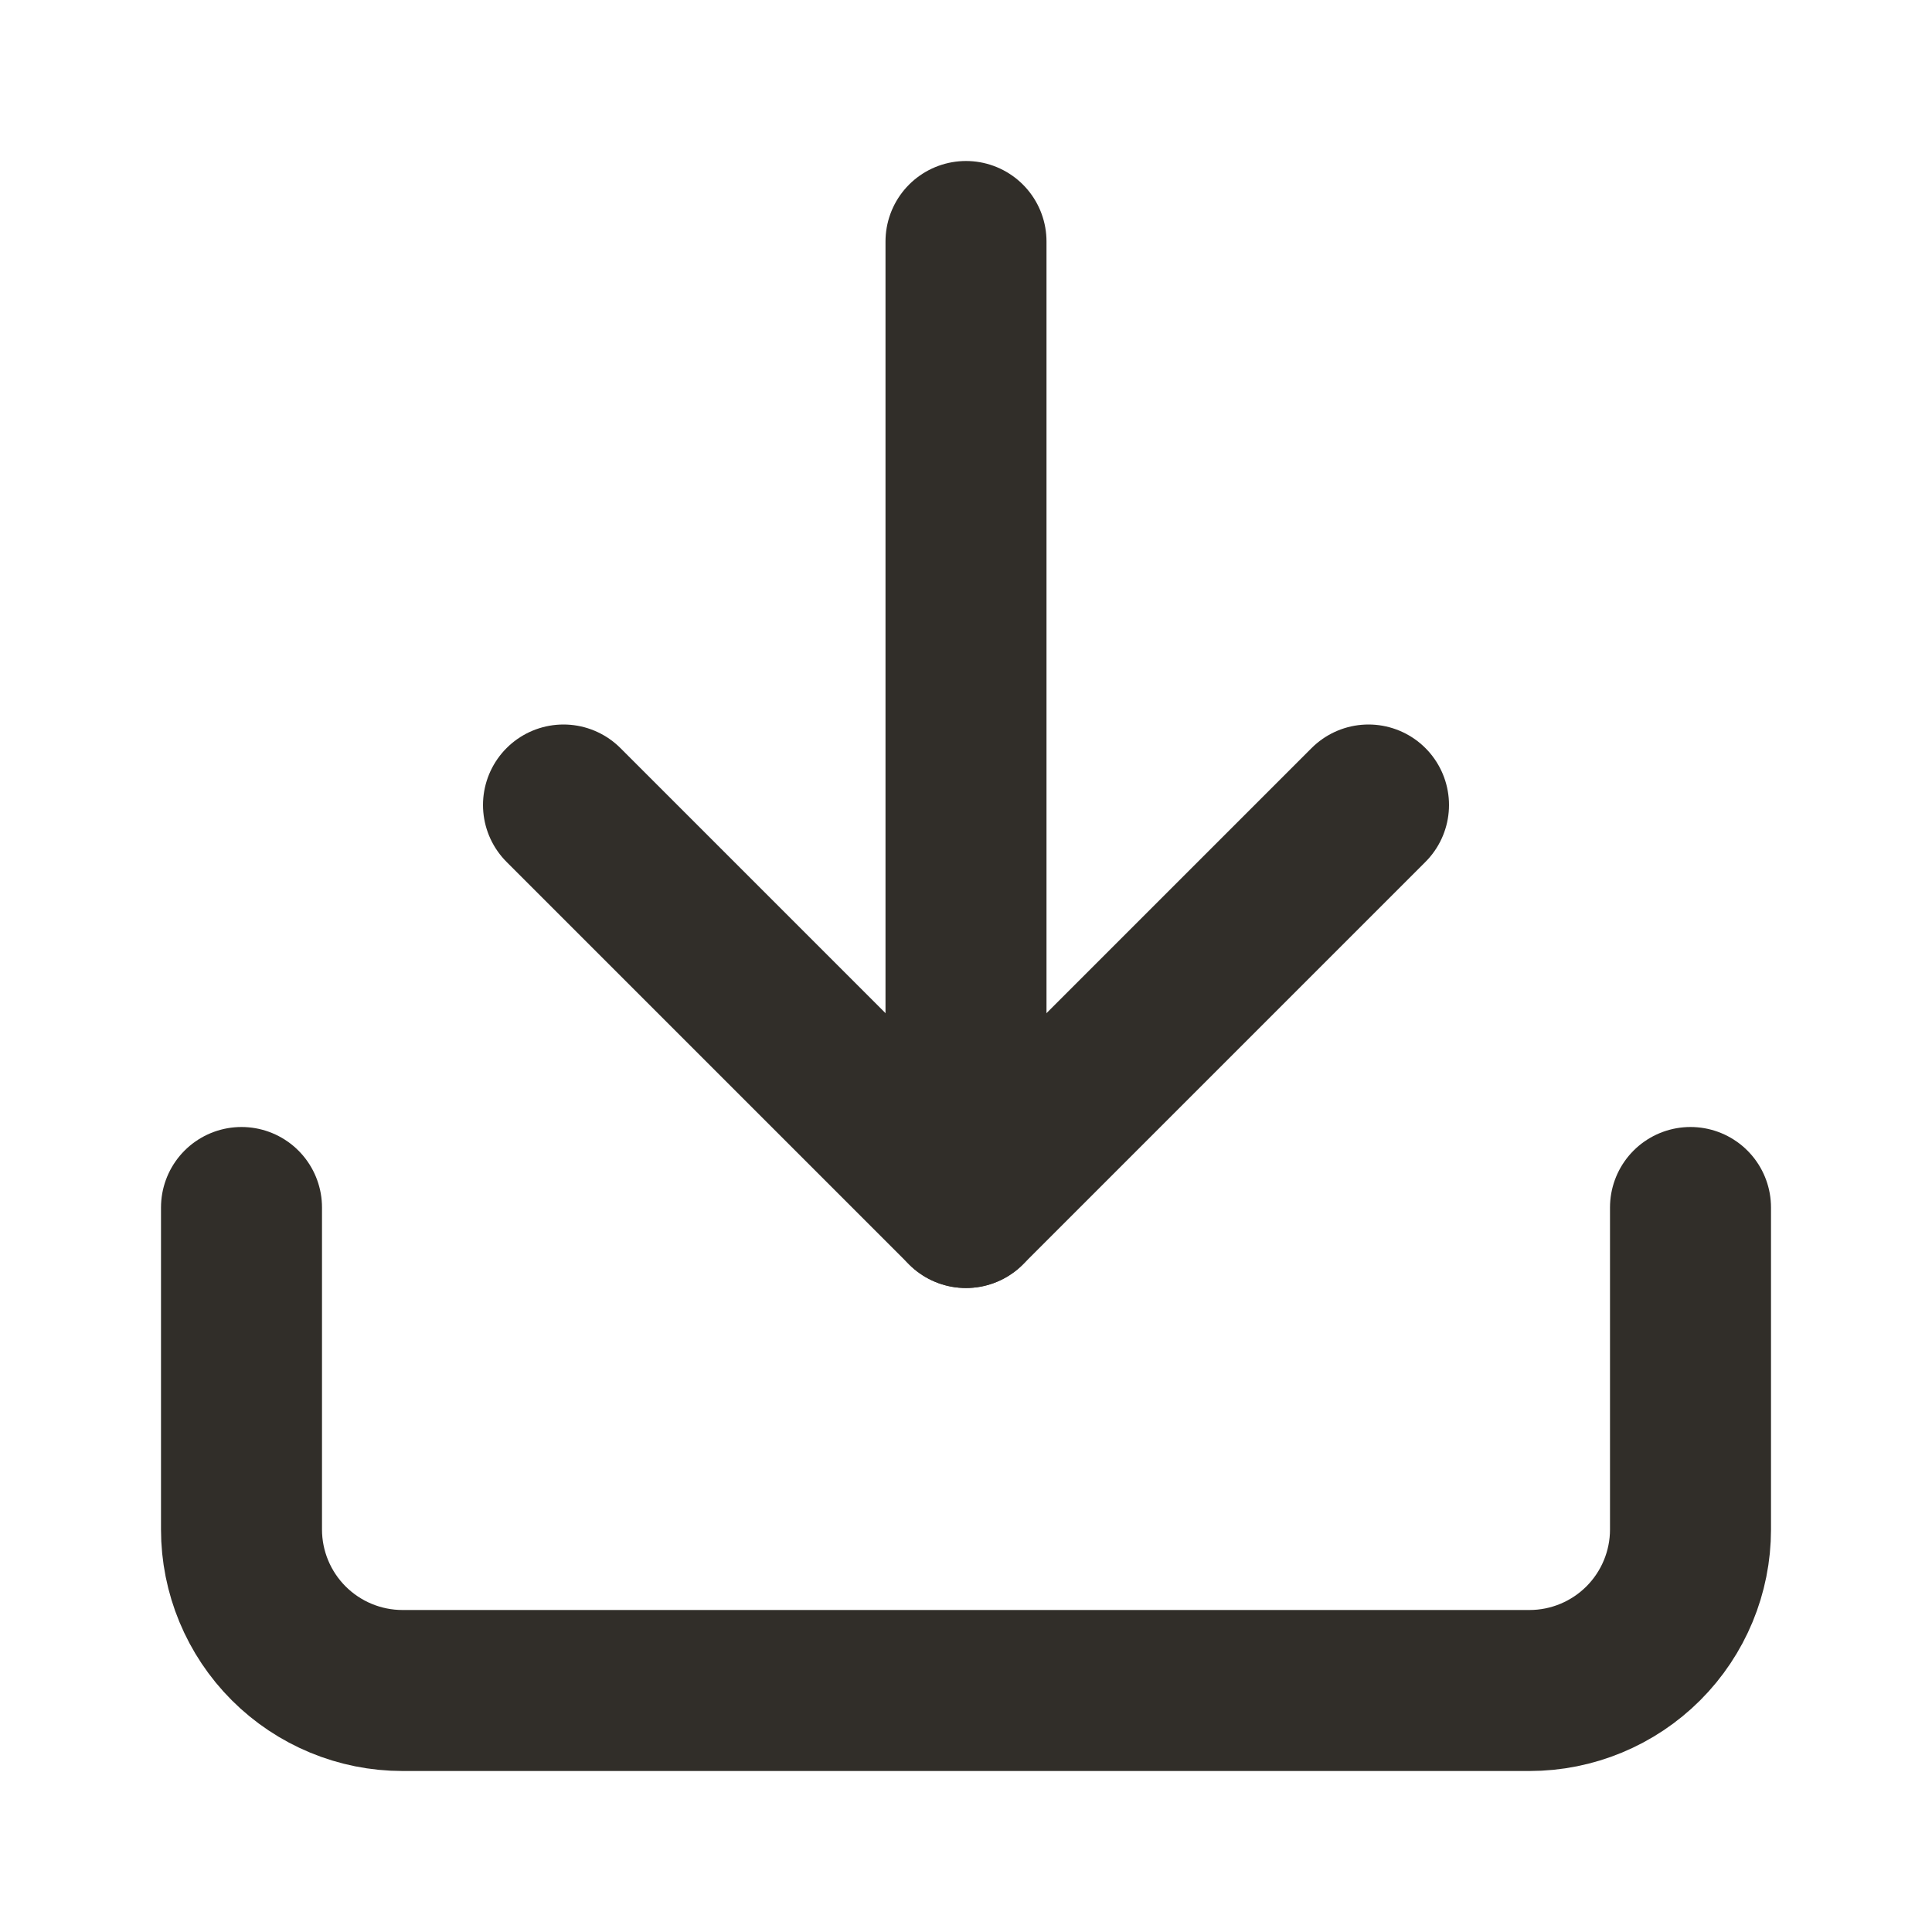
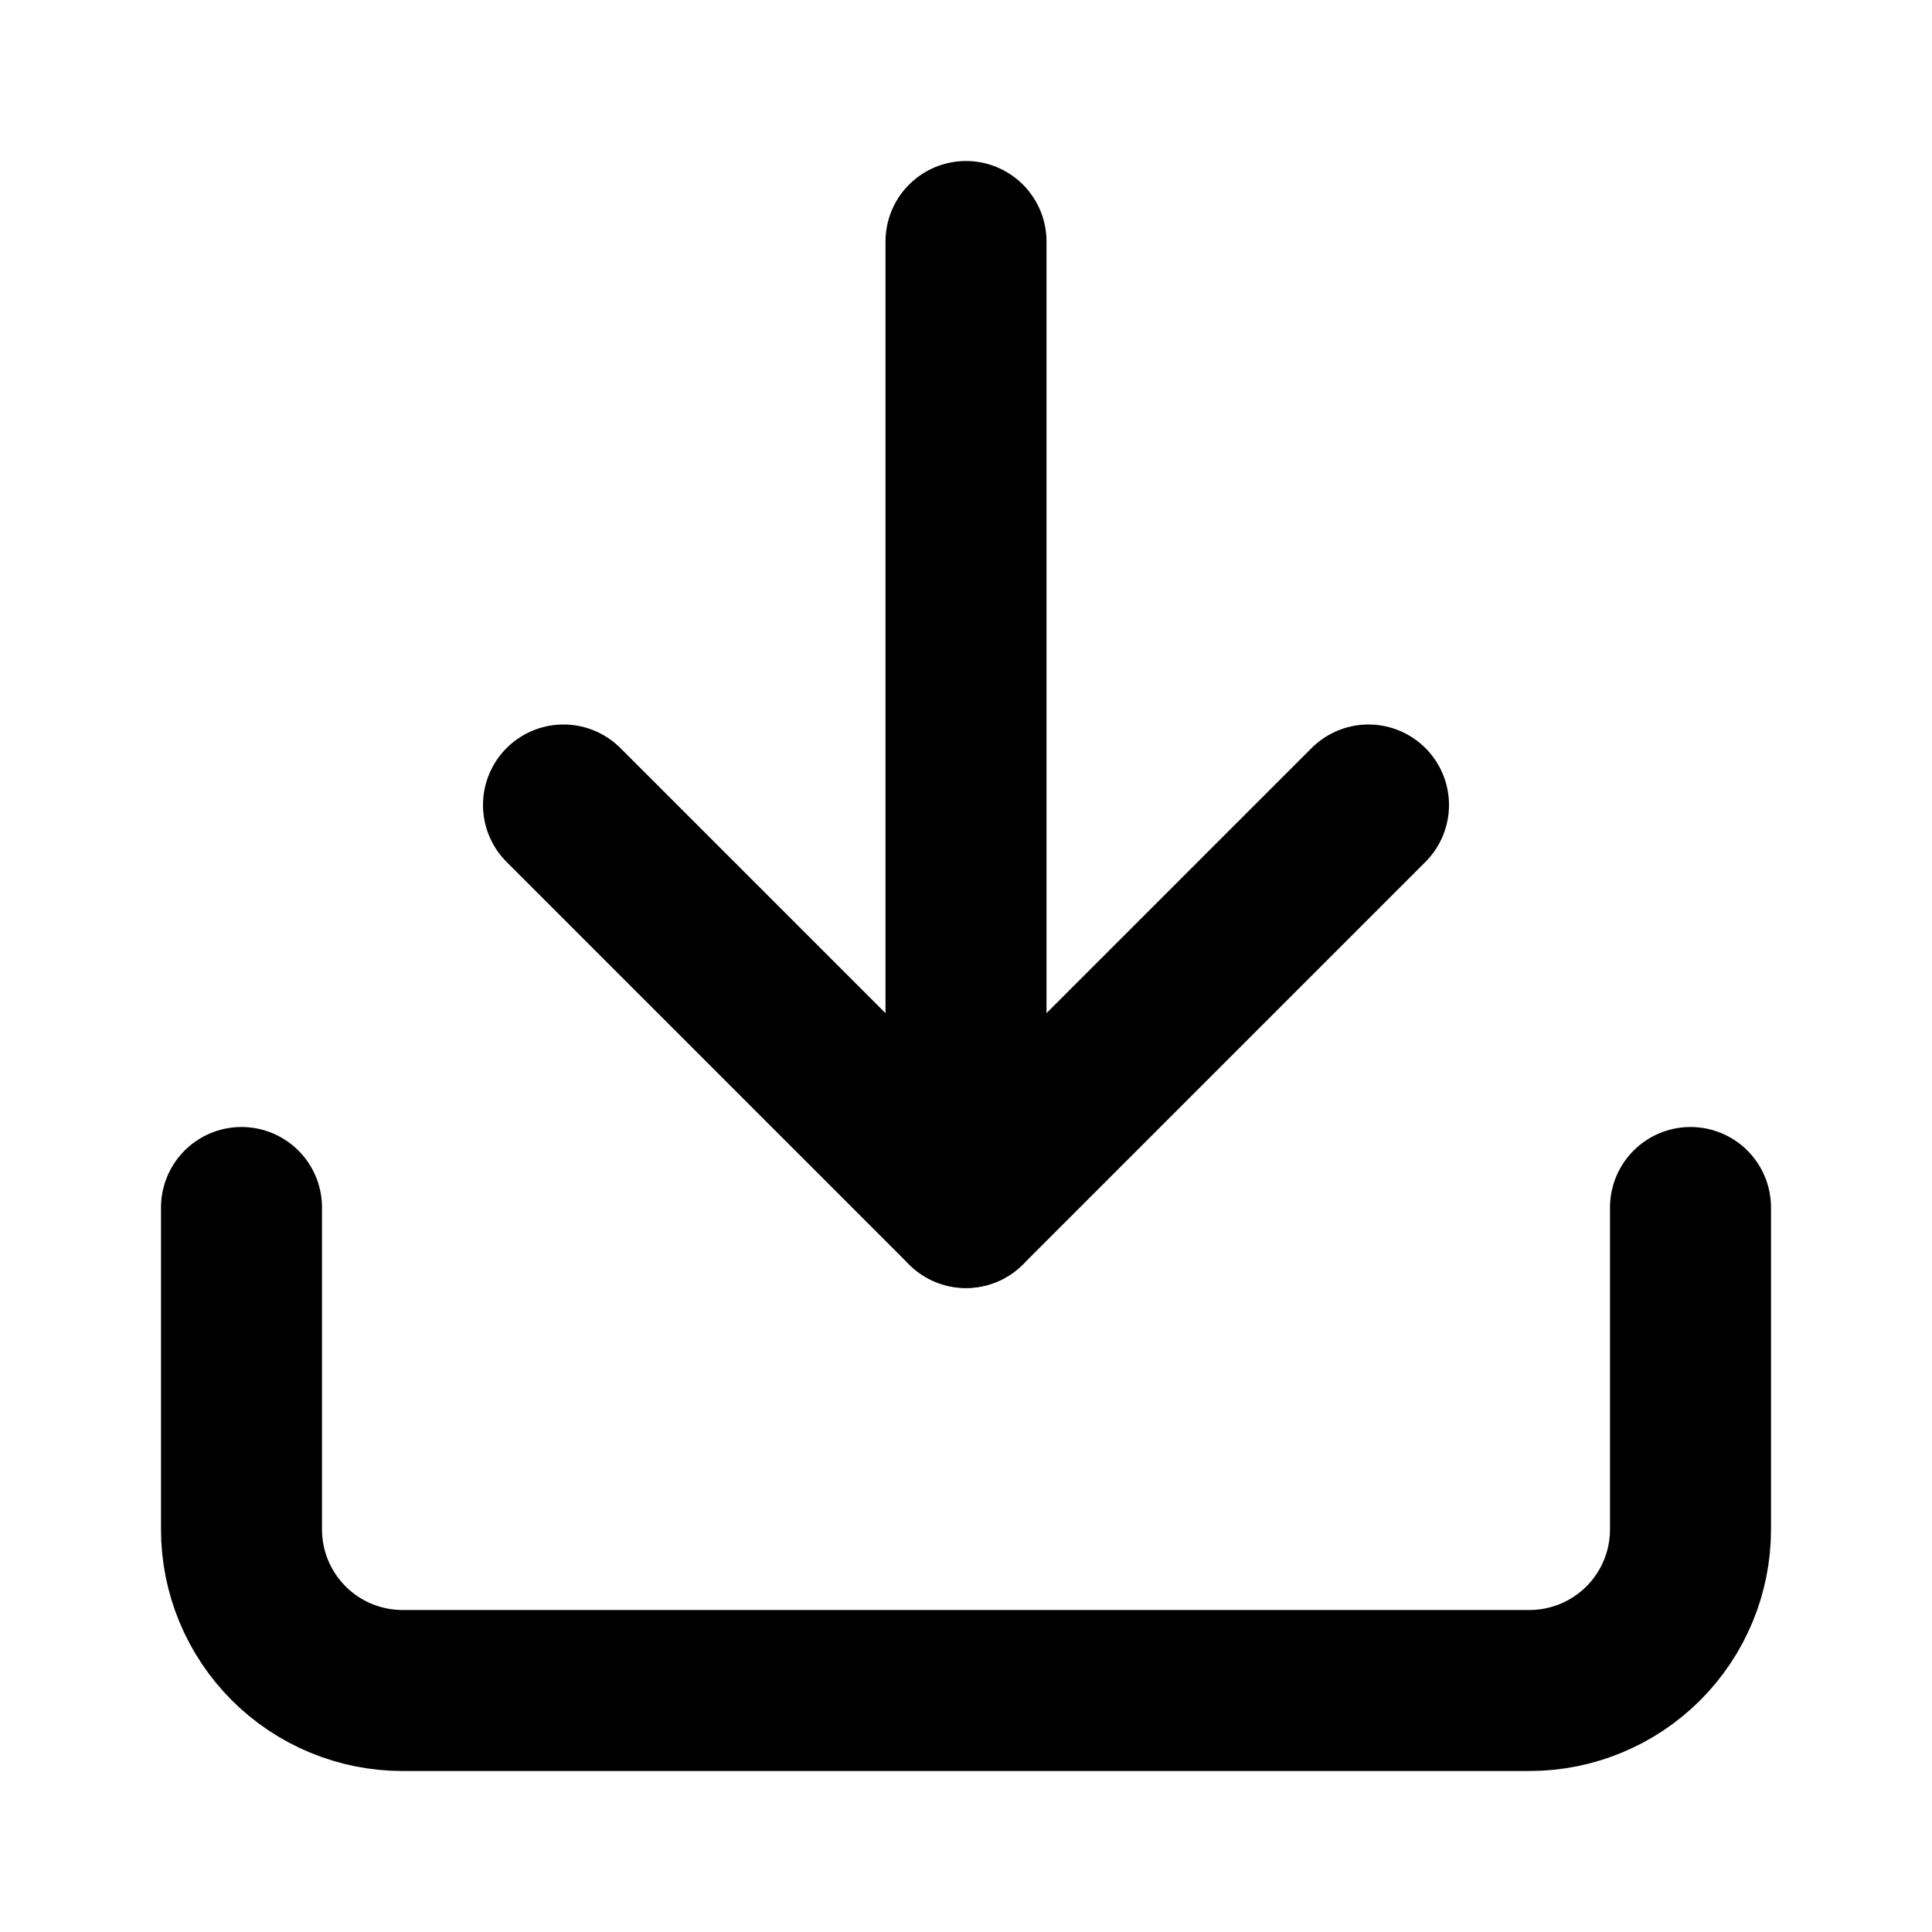
<svg xmlns="http://www.w3.org/2000/svg" width="24" height="24" viewBox="0 0 24 24" fill="none">
-   <path d="M12 15V3" stroke="#312E29" stroke-width="2" stroke-linecap="round" stroke-linejoin="round" />
-   <path d="M21 15V19C21 19.53 20.789 20.039 20.414 20.414C20.039 20.789 19.53 21 19 21H5C4.47 21 3.961 20.789 3.586 20.414C3.211 20.039 3 19.53 3 19V15" stroke="#312E29" stroke-width="2" stroke-linecap="round" stroke-linejoin="round" />
-   <path d="M7 10L12 15L17 10" stroke="#312E29" stroke-width="2" stroke-linecap="round" stroke-linejoin="round" />
+   <path d="M12 15V3" stroke="currentColor" stroke-width="2" stroke-linecap="round" stroke-linejoin="round" />
+   <path d="M21 15V19C21 19.53 20.789 20.039 20.414 20.414C20.039 20.789 19.53 21 19 21H5C4.47 21 3.961 20.789 3.586 20.414C3.211 20.039 3 19.53 3 19V15" stroke="currentColor" stroke-width="2" stroke-linecap="round" stroke-linejoin="round" />
+   <path d="M7 10L12 15L17 10" stroke="currentColor" stroke-width="2" stroke-linecap="round" stroke-linejoin="round" />
</svg>
